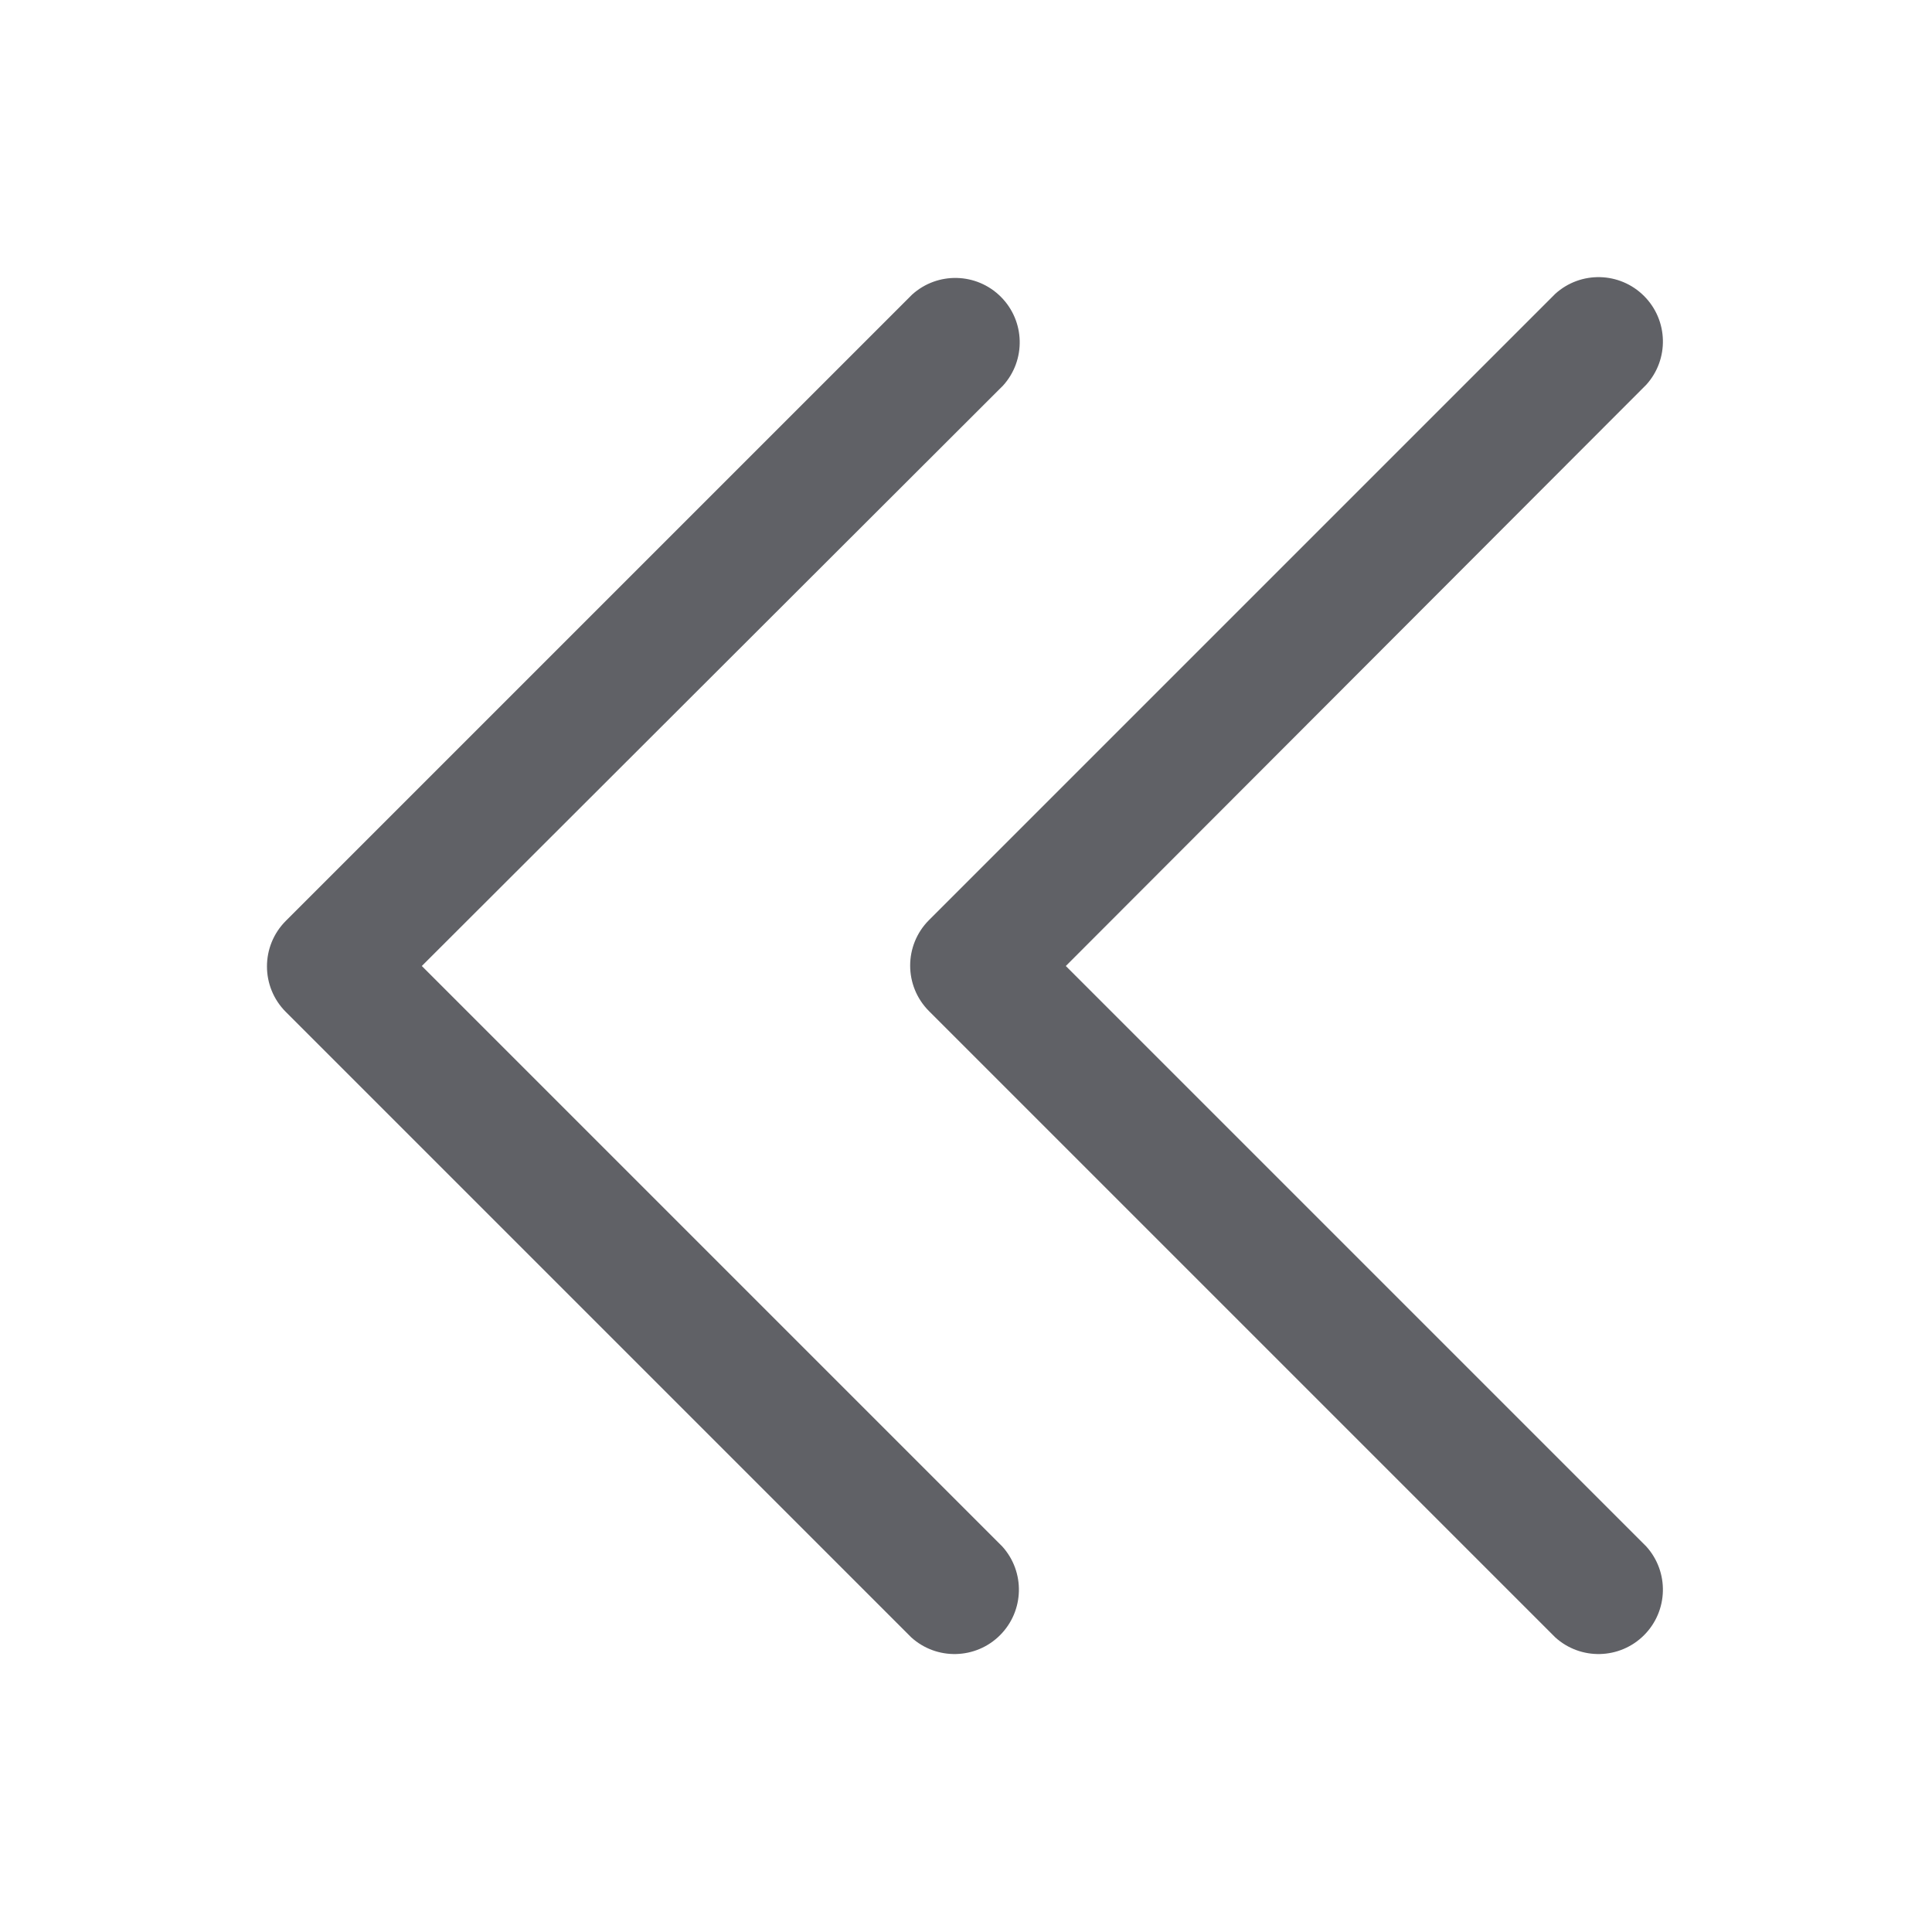
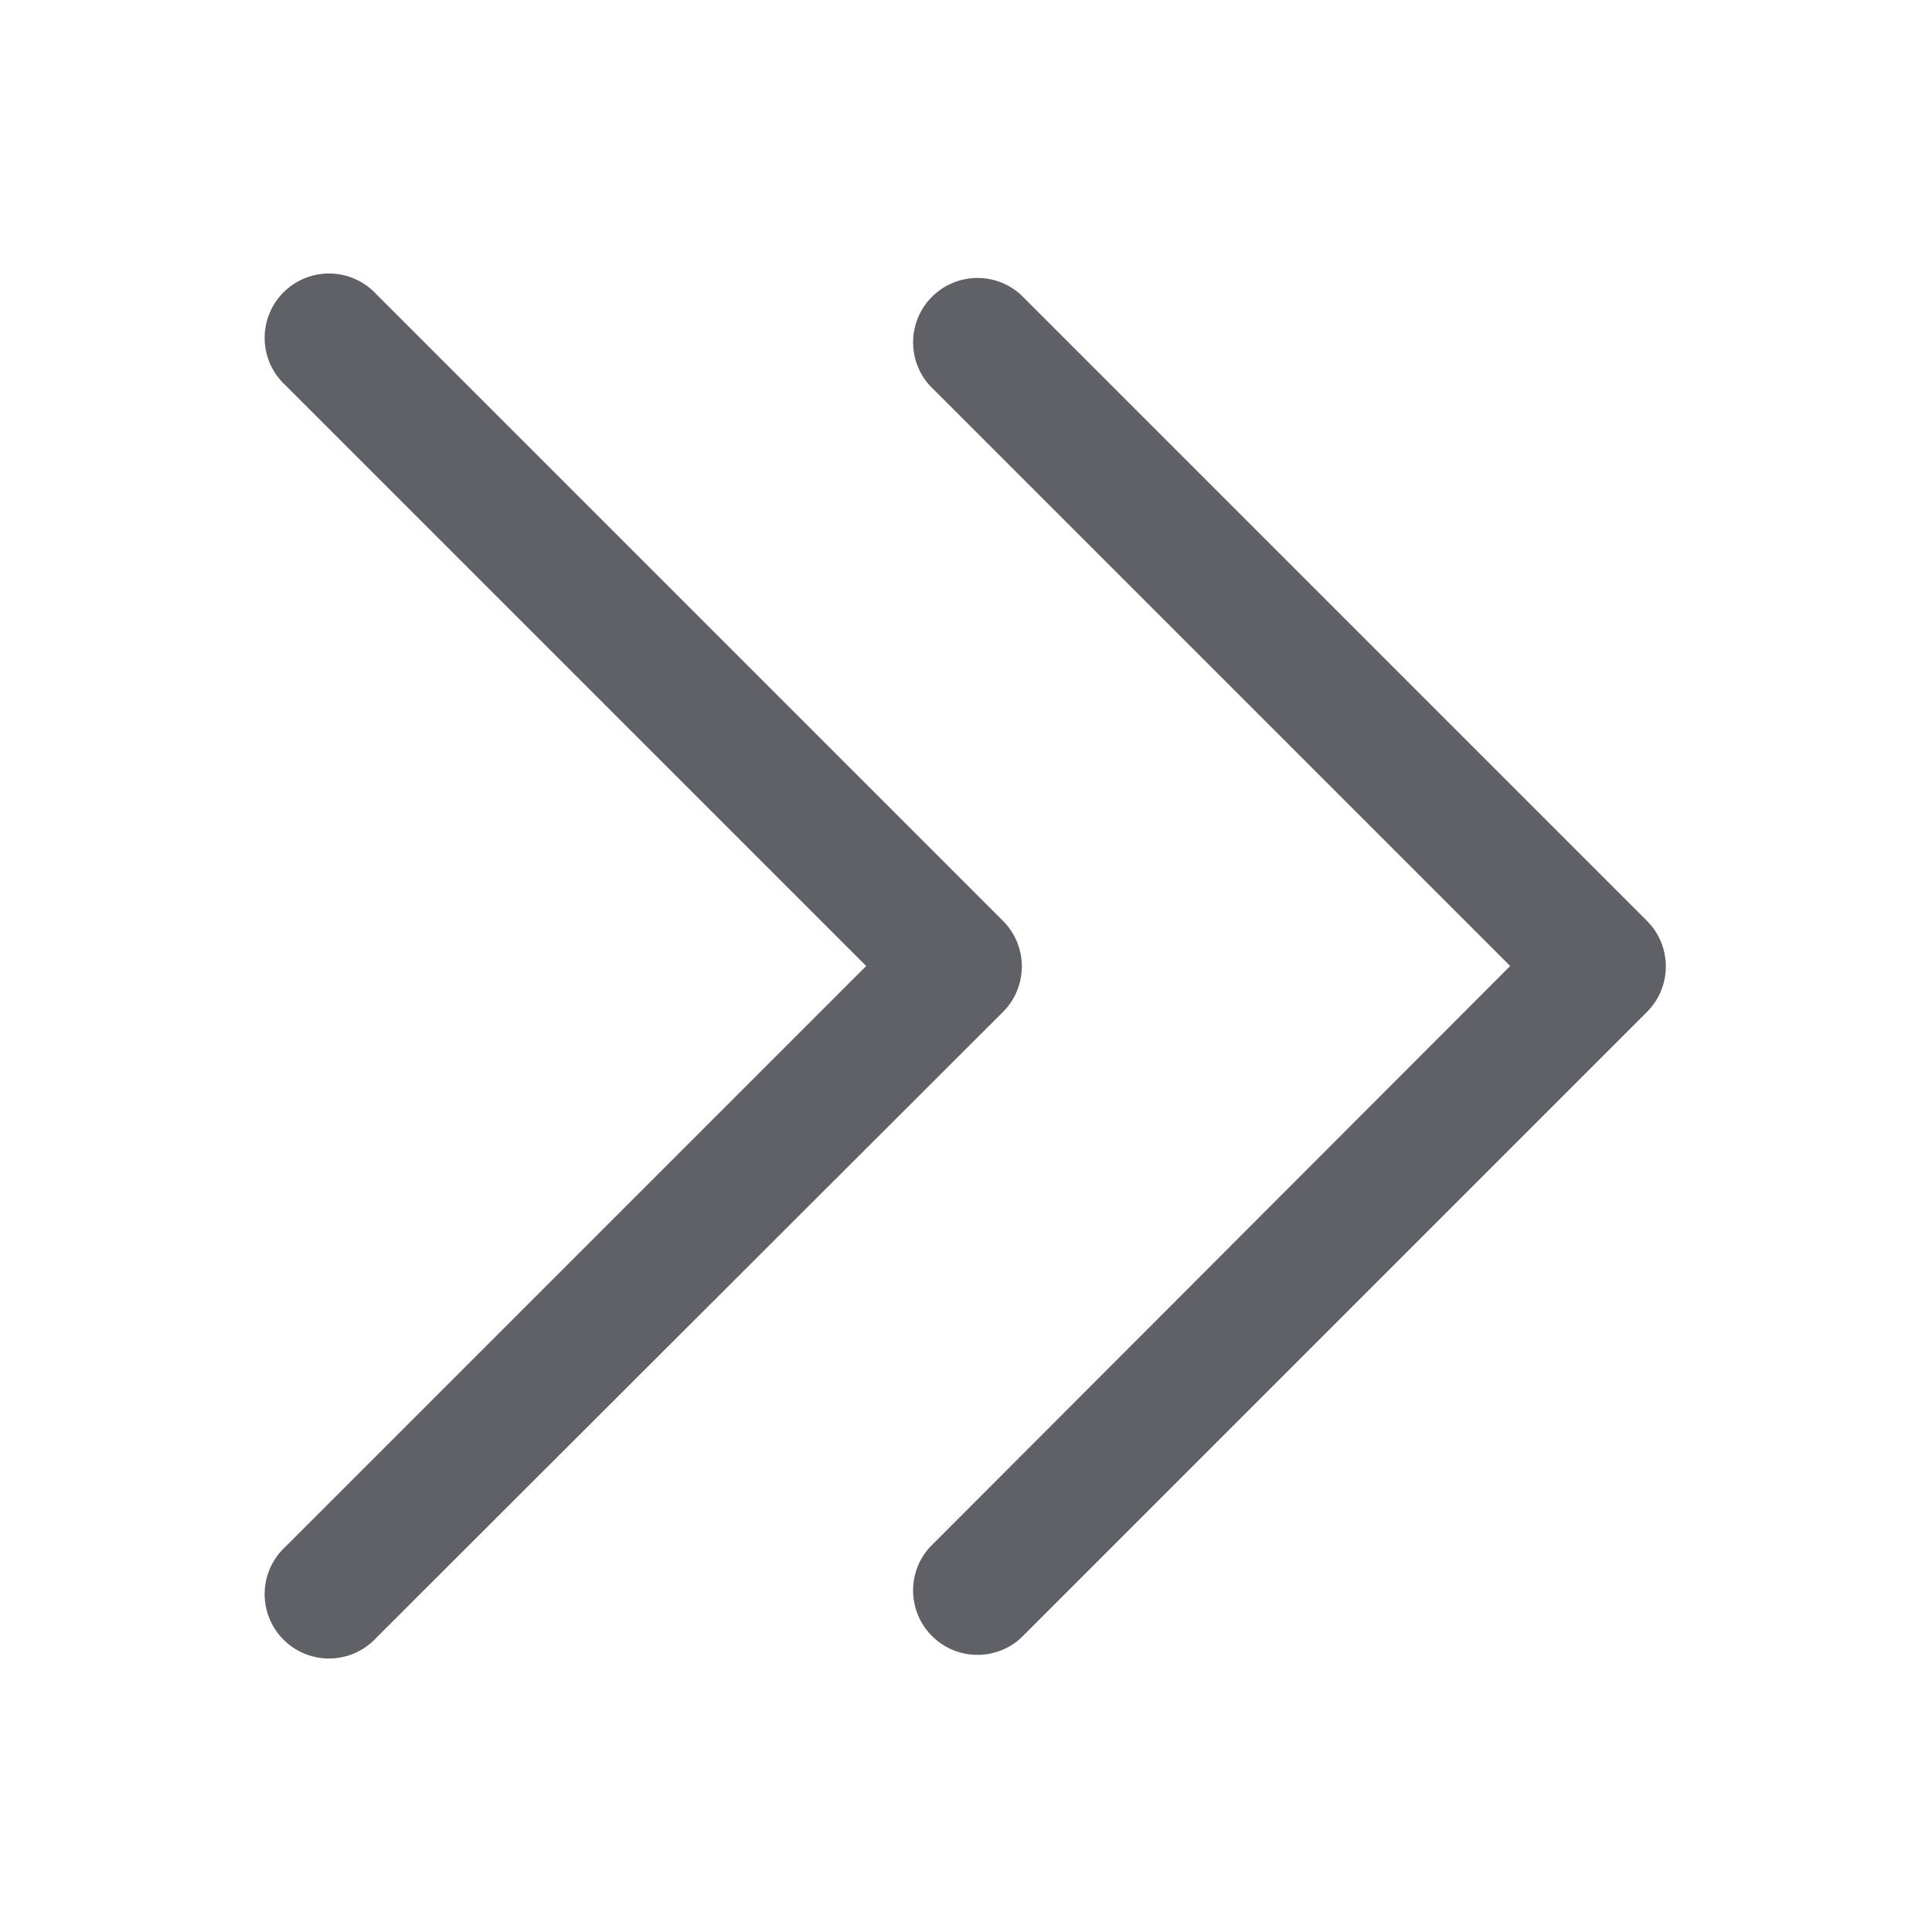
- <svg xmlns="http://www.w3.org/2000/svg" t="1563895349869" class="icon" viewBox="0 0 1024 1024" version="1.1" p-id="2332" width="16" height="16">
-   <path d="M872.533 819.627a34.133 34.133 0 0 1-48.213 48.213L492.373 535.893a34.133 34.133 0 0 1 0-48.213L824.32 155.733a34.133 34.133 0 0 1 48.213 48.214L564.907 512z m-341.333 0a34.133 34.133 0 0 1-48.213 48.213l-331.52-331.52a34.133 34.133 0 0 1 0-48.213L483.413 156.16a34.133 34.133 0 0 1 48.214 48.213L223.573 512z" p-id="2333" fill="#606166" />
+ <svg xmlns="http://www.w3.org/2000/svg" t="1563895197652" class="icon" viewBox="0 0 1024 1024" version="1.1" p-id="2044" width="16" height="16">
+   <path d="M151.467 204.373a34.133 34.133 0 1 1 48.213-48.213l331.947 331.947a34.133 34.133 0 0 1 0 48.213L199.68 867.84a34.133 34.133 0 1 1-48.213-48.213L459.093 512z m341.333 0a34.133 34.133 0 0 1 48.213-48.213L872.96 488.107a34.133 34.133 0 0 1 0 48.213L541.013 868.267a34.133 34.133 0 0 1-48.213-48.214L800.427 512z" p-id="2045" fill="#606166" />
</svg>
